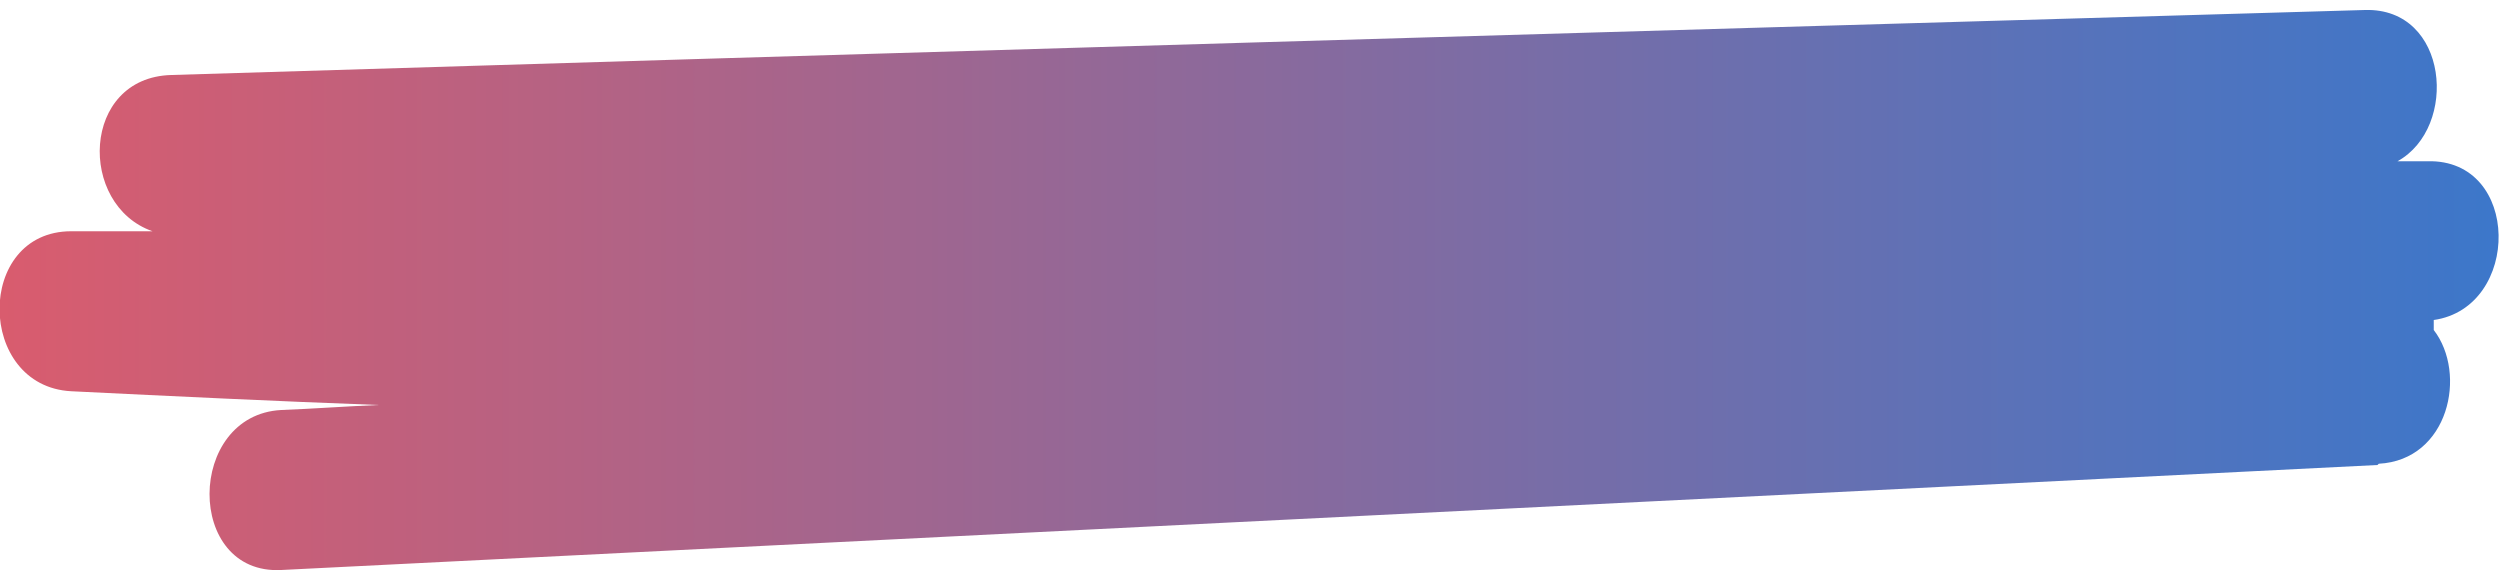
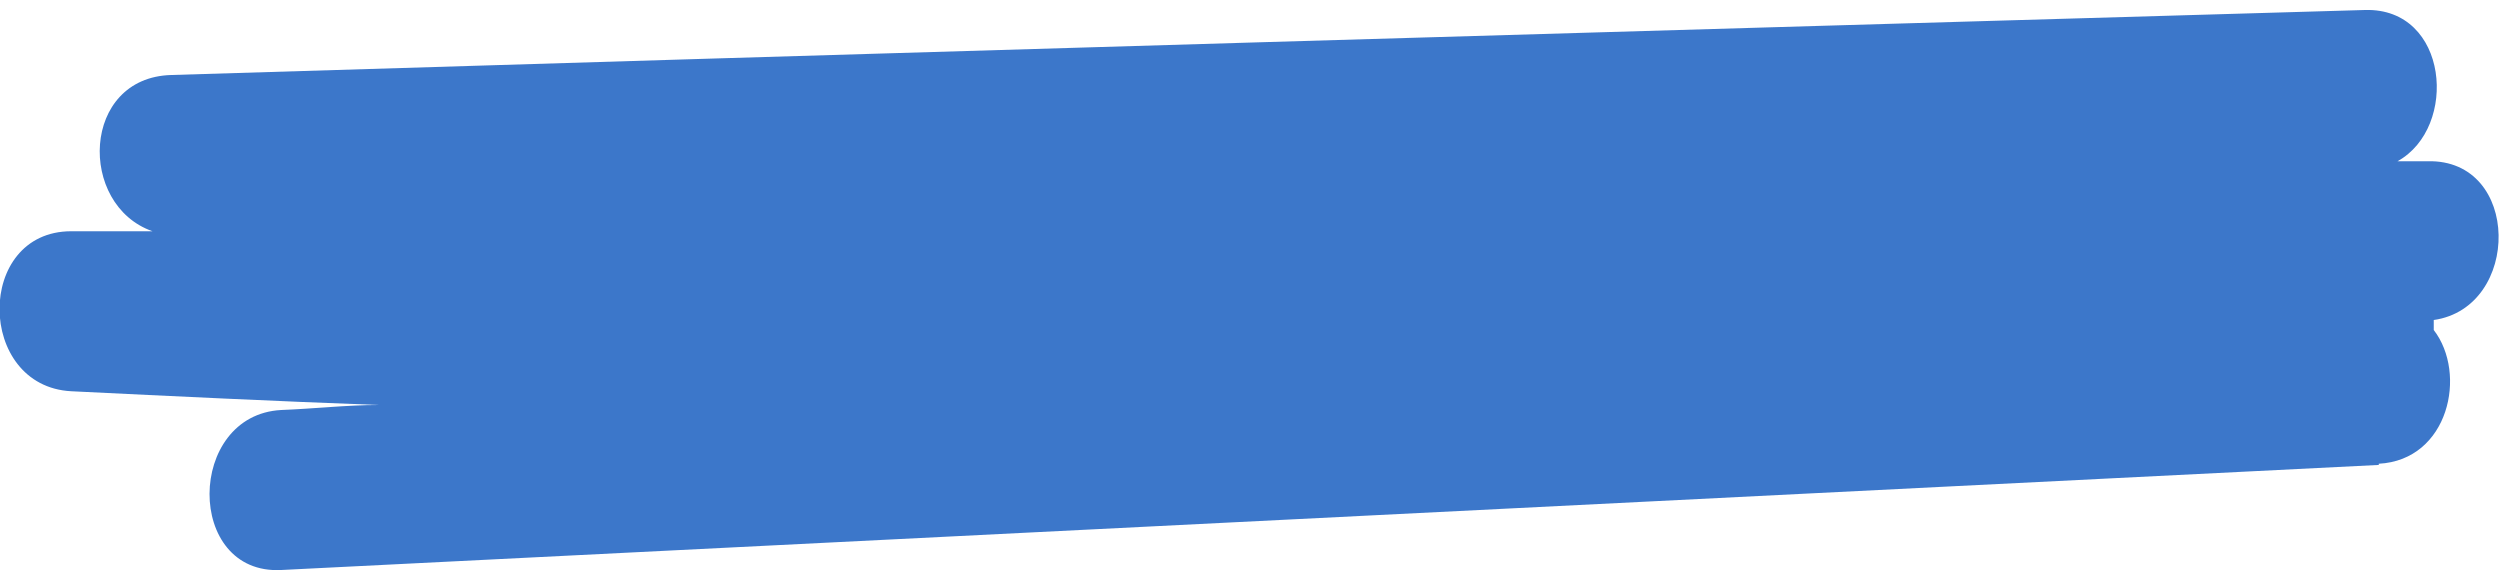
<svg xmlns="http://www.w3.org/2000/svg" version="1.1" viewBox="0 0 200 46.2">
  <defs>
    <style>
      .cls-1 {
        fill: none;
      }

      .cls-2 {
        fill: url(#linear-gradient);
      }

      .cls-3 {
        clip-path: url(#clippath);
      }
    </style>
    <clipPath id="clippath">
      <rect class="cls-1" y=".5" width="200" height="45.1" />
    </clipPath>
-     <linearGradient id="linear-gradient" x1="0" y1="23.1" x2="200" y2="23.1" gradientUnits="userSpaceOnUse">
+     <linearGradient id="linear-gradient" x1="0" y1="24.8" x2="199.9" y2="24.8" gradientTransform="translate(0 48) scale(1 -1)" gradientUnits="userSpaceOnUse">
      <stop offset="0" stop-color="#d95c6e" />
-       <stop offset="1" stop-color="#3c77ca" />
+       <stop offset="0" stop-color="#3c77ca" />
    </linearGradient>
  </defs>
  <g>
    <g id="Layer_1">
-       <g class="cls-3">
-         <path class="cls-2" d="M190.3,37.1c5.6-.3,7.1-7.2,4.4-10.7,0-.3,0-.5,0-.8,7-1,7-12.9-.5-12.7-.8,0-1.6,0-2.4,0,4.9-2.7,4.1-12.3-2.6-12.1-58.5,1.7-117,3.4-175.5,5.2-7.2.2-7.5,10.4-1.5,12.5-2.2,0-4.4,0-6.5,0-7.7,0-7.6,12.4,0,12.8,8.2.4,16.4.8,24.6,1.1-2.6.1-5.2.3-7.8.4-7.6.4-7.7,13.2,0,12.8,55.9-2.8,111.8-5.6,167.7-8.4h0Z" />
+       <g id="Layer_1-2" data-name="Layer_1">
+         <g class="cls-3">
+           <path class="cls-2" d="M190.3,37.1c5.6-.3,7.1-7.2,4.4-10.7v-.8c7-1,7-12.9-.5-12.7h-2.4c4.9-2.7,4.1-12.3-2.6-12.1-58.5,1.7-117,3.4-175.5,5.2-7.2.2-7.5,10.4-1.5,12.5h-6.5c-7.7,0-7.6,12.4,0,12.8,8.2.4,16.4.8,24.6,1.1-2.6,0-5.2.3-7.8.4-7.6.4-7.7,13.2,0,12.8,55.9-2.8,111.8-5.6,167.7-8.4h.1Z" />
+         </g>
      </g>
    </g>
  </g>
</svg>
